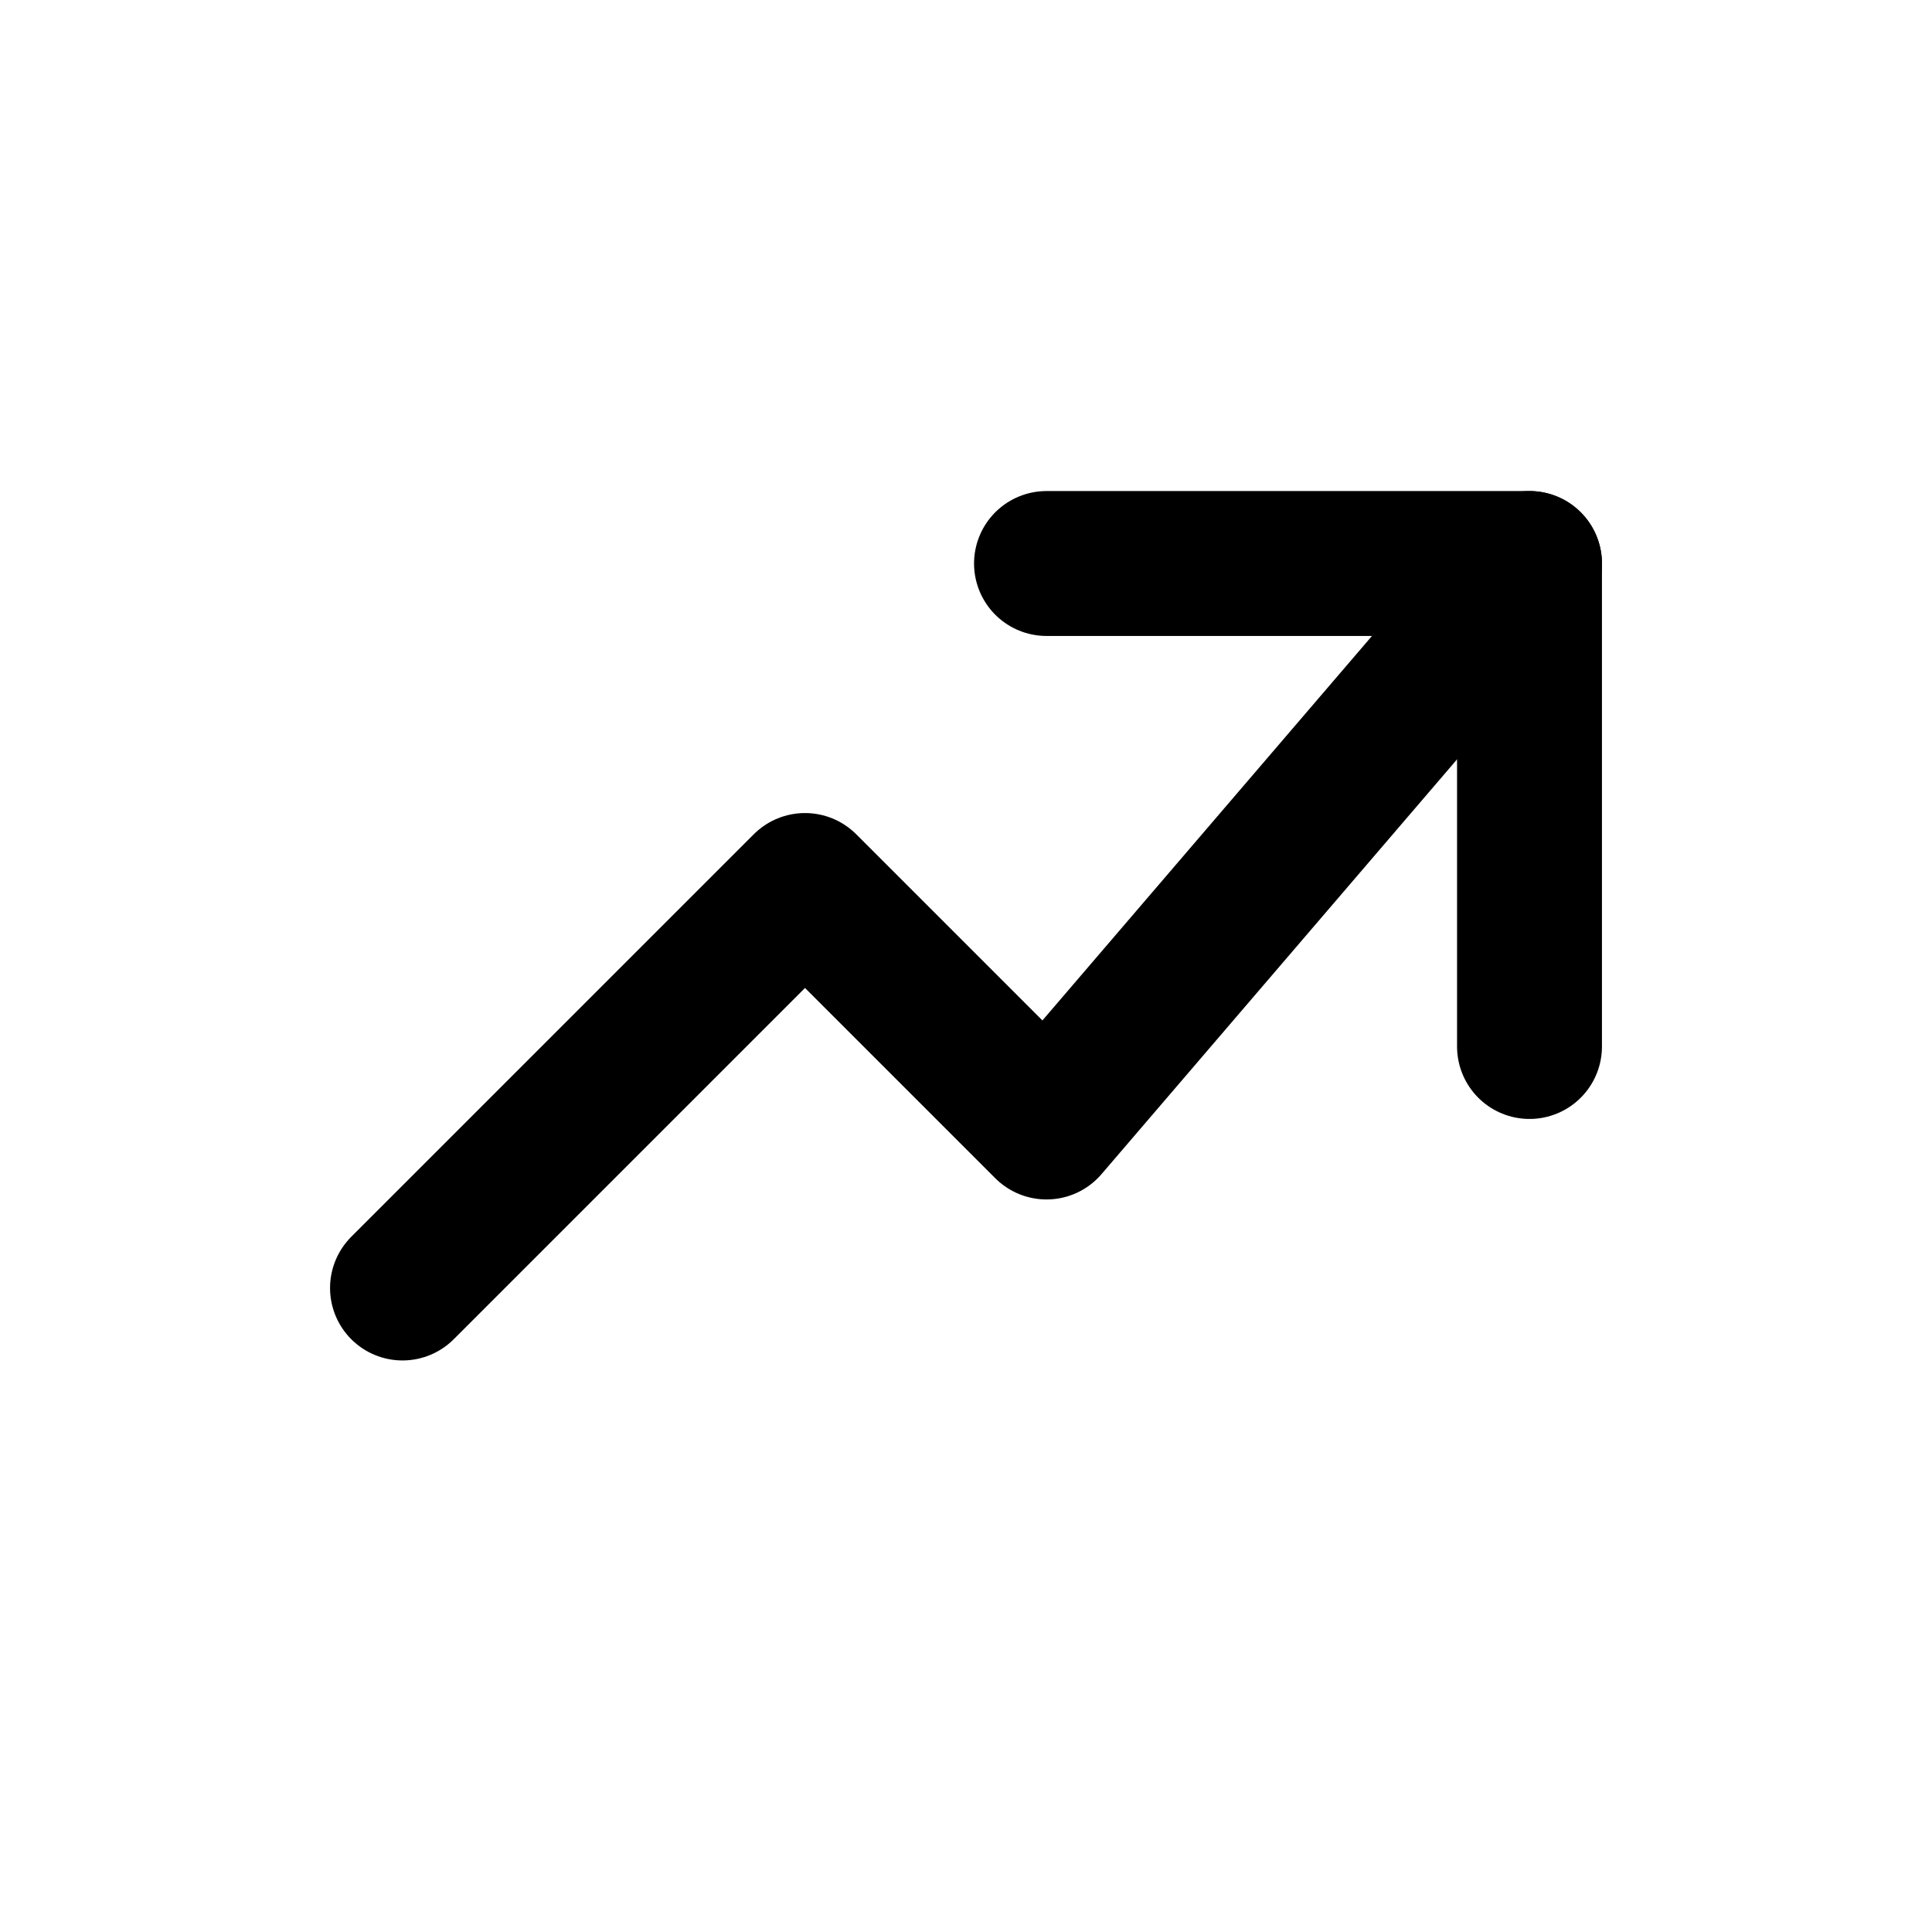
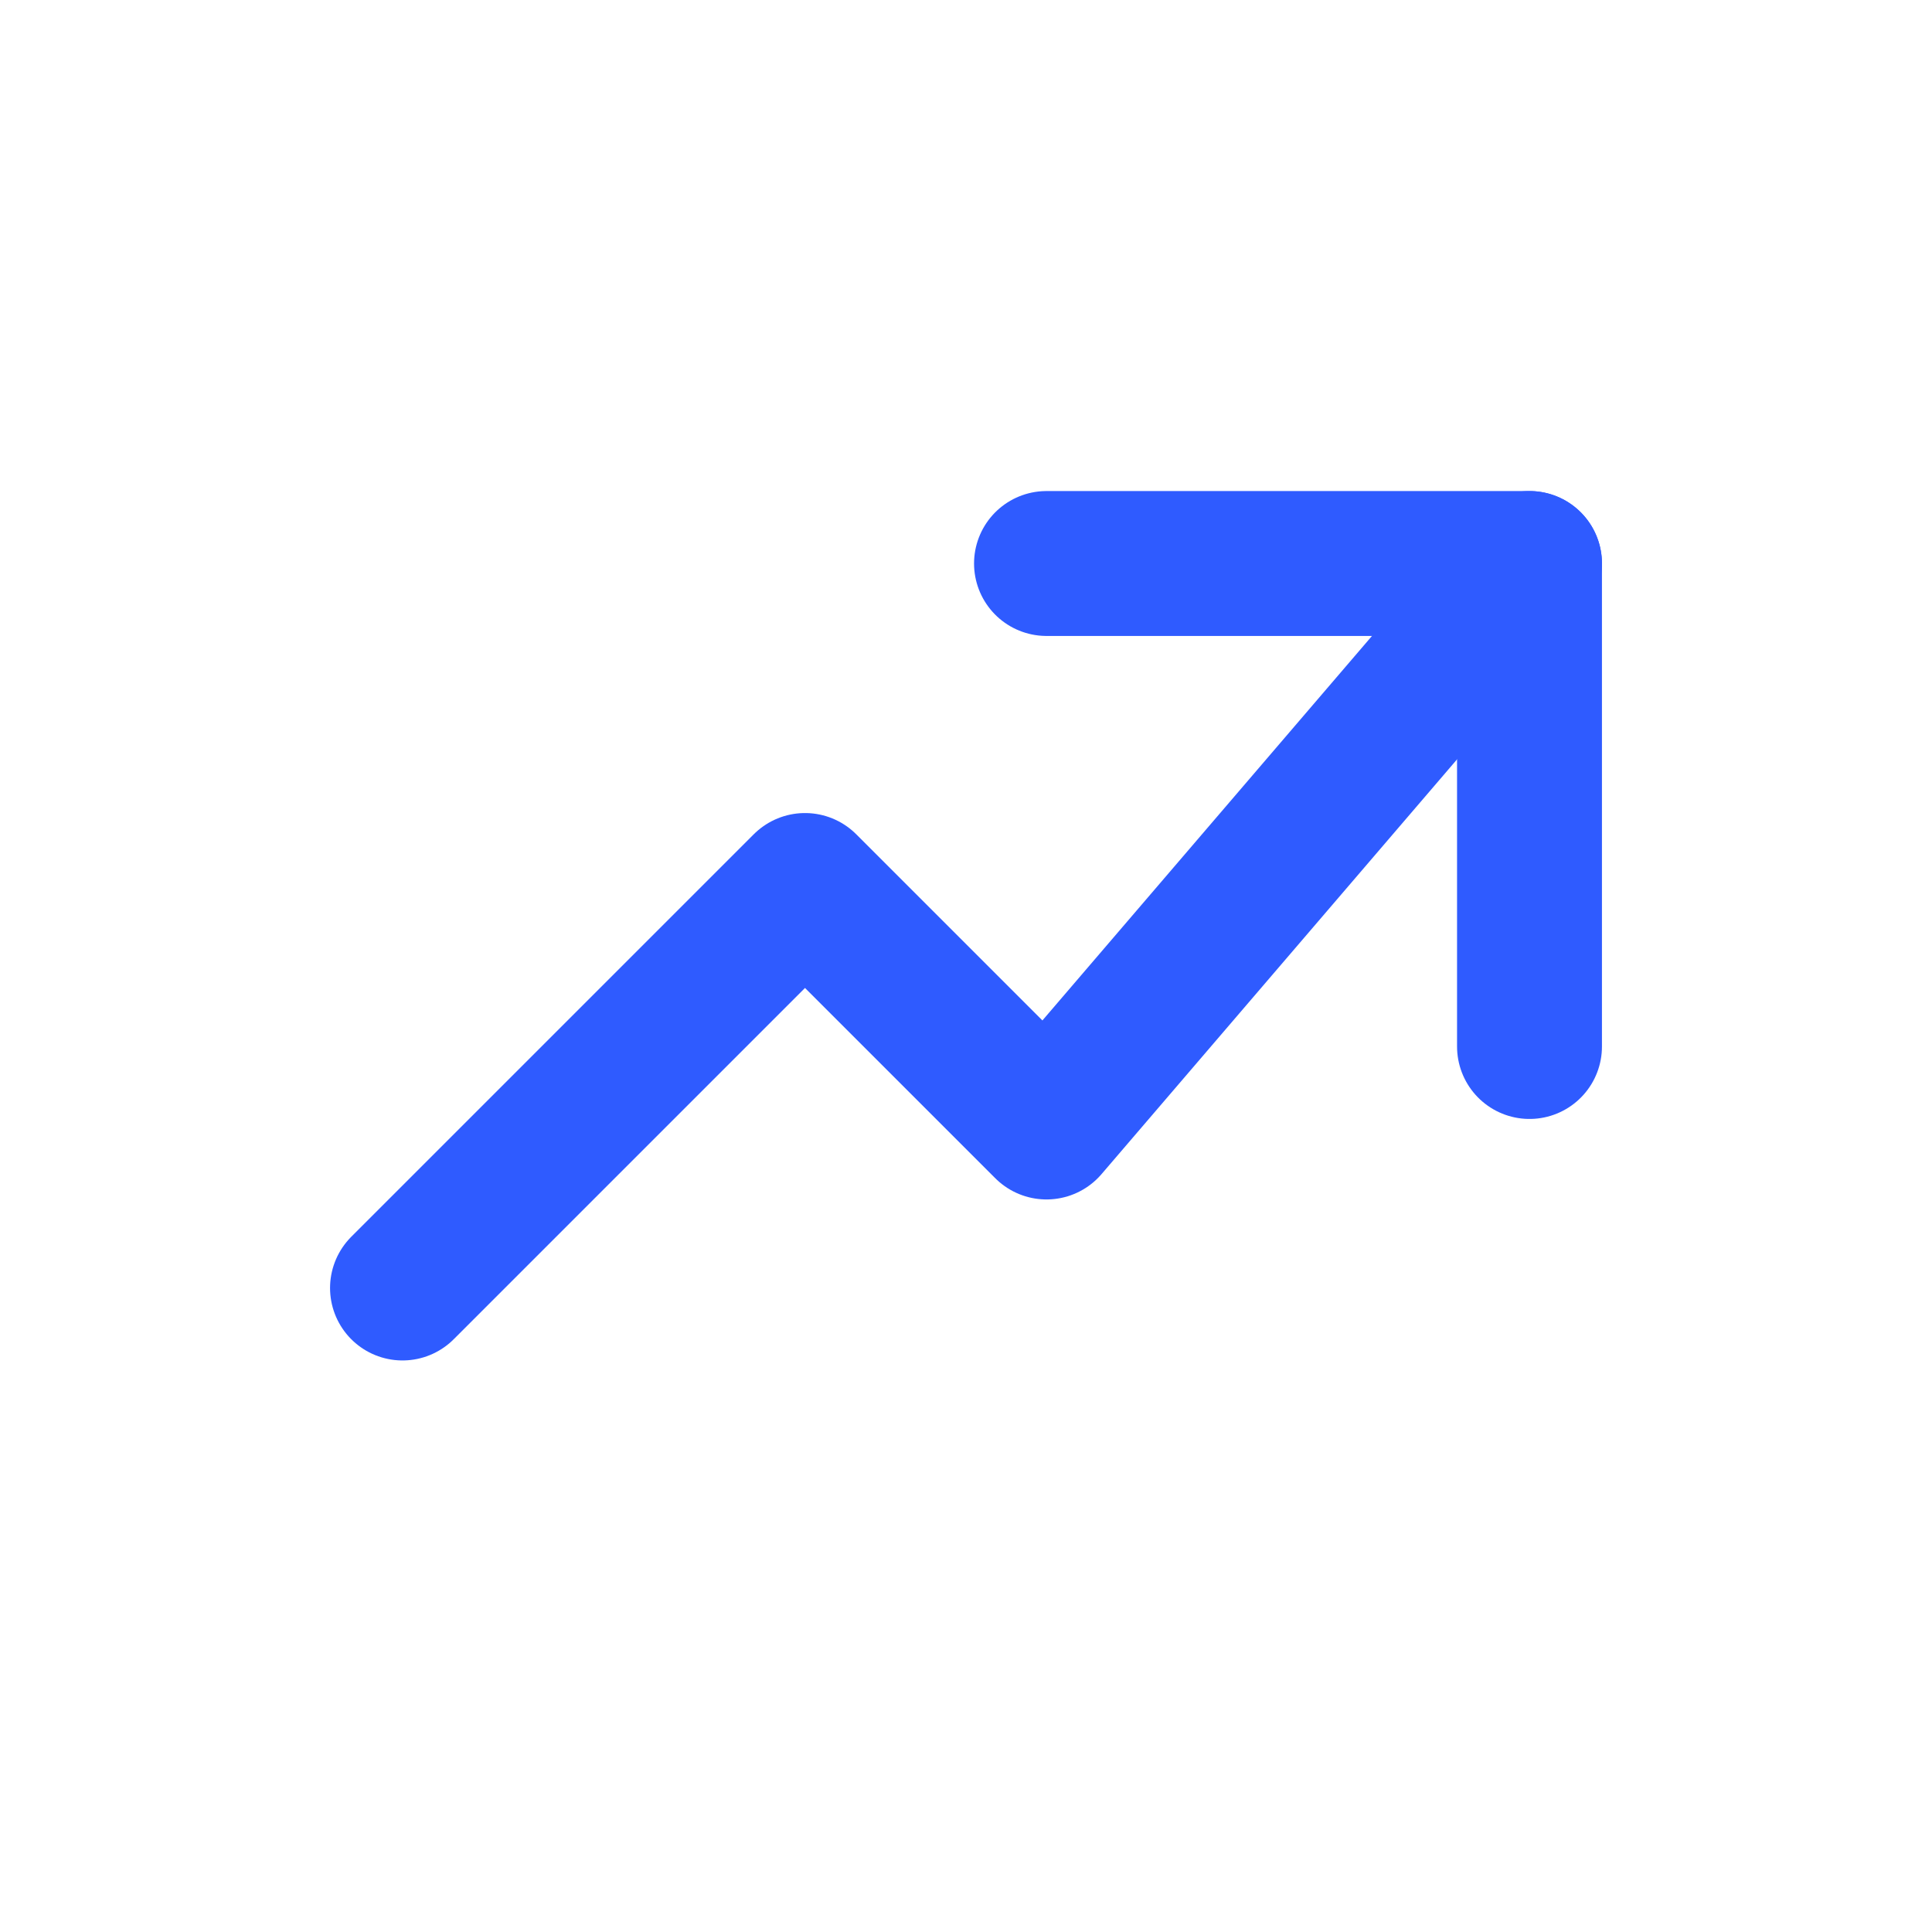
- <svg xmlns="http://www.w3.org/2000/svg" width="24" height="24" viewBox="0 0 24 24" fill="none" stroke="currentColor" stroke-width="1.8" stroke-linecap="round" stroke-linejoin="round">
+ <svg xmlns="http://www.w3.org/2000/svg" width="24" height="24" viewBox="0 0 24 24" fill="none" stroke="#2F5BFF" stroke-width="1.8" stroke-linecap="round" stroke-linejoin="round">
  <path d="M5 16 10 11l3 3 6-7" />
  <path d="M13 7h6v6" />
</svg>
